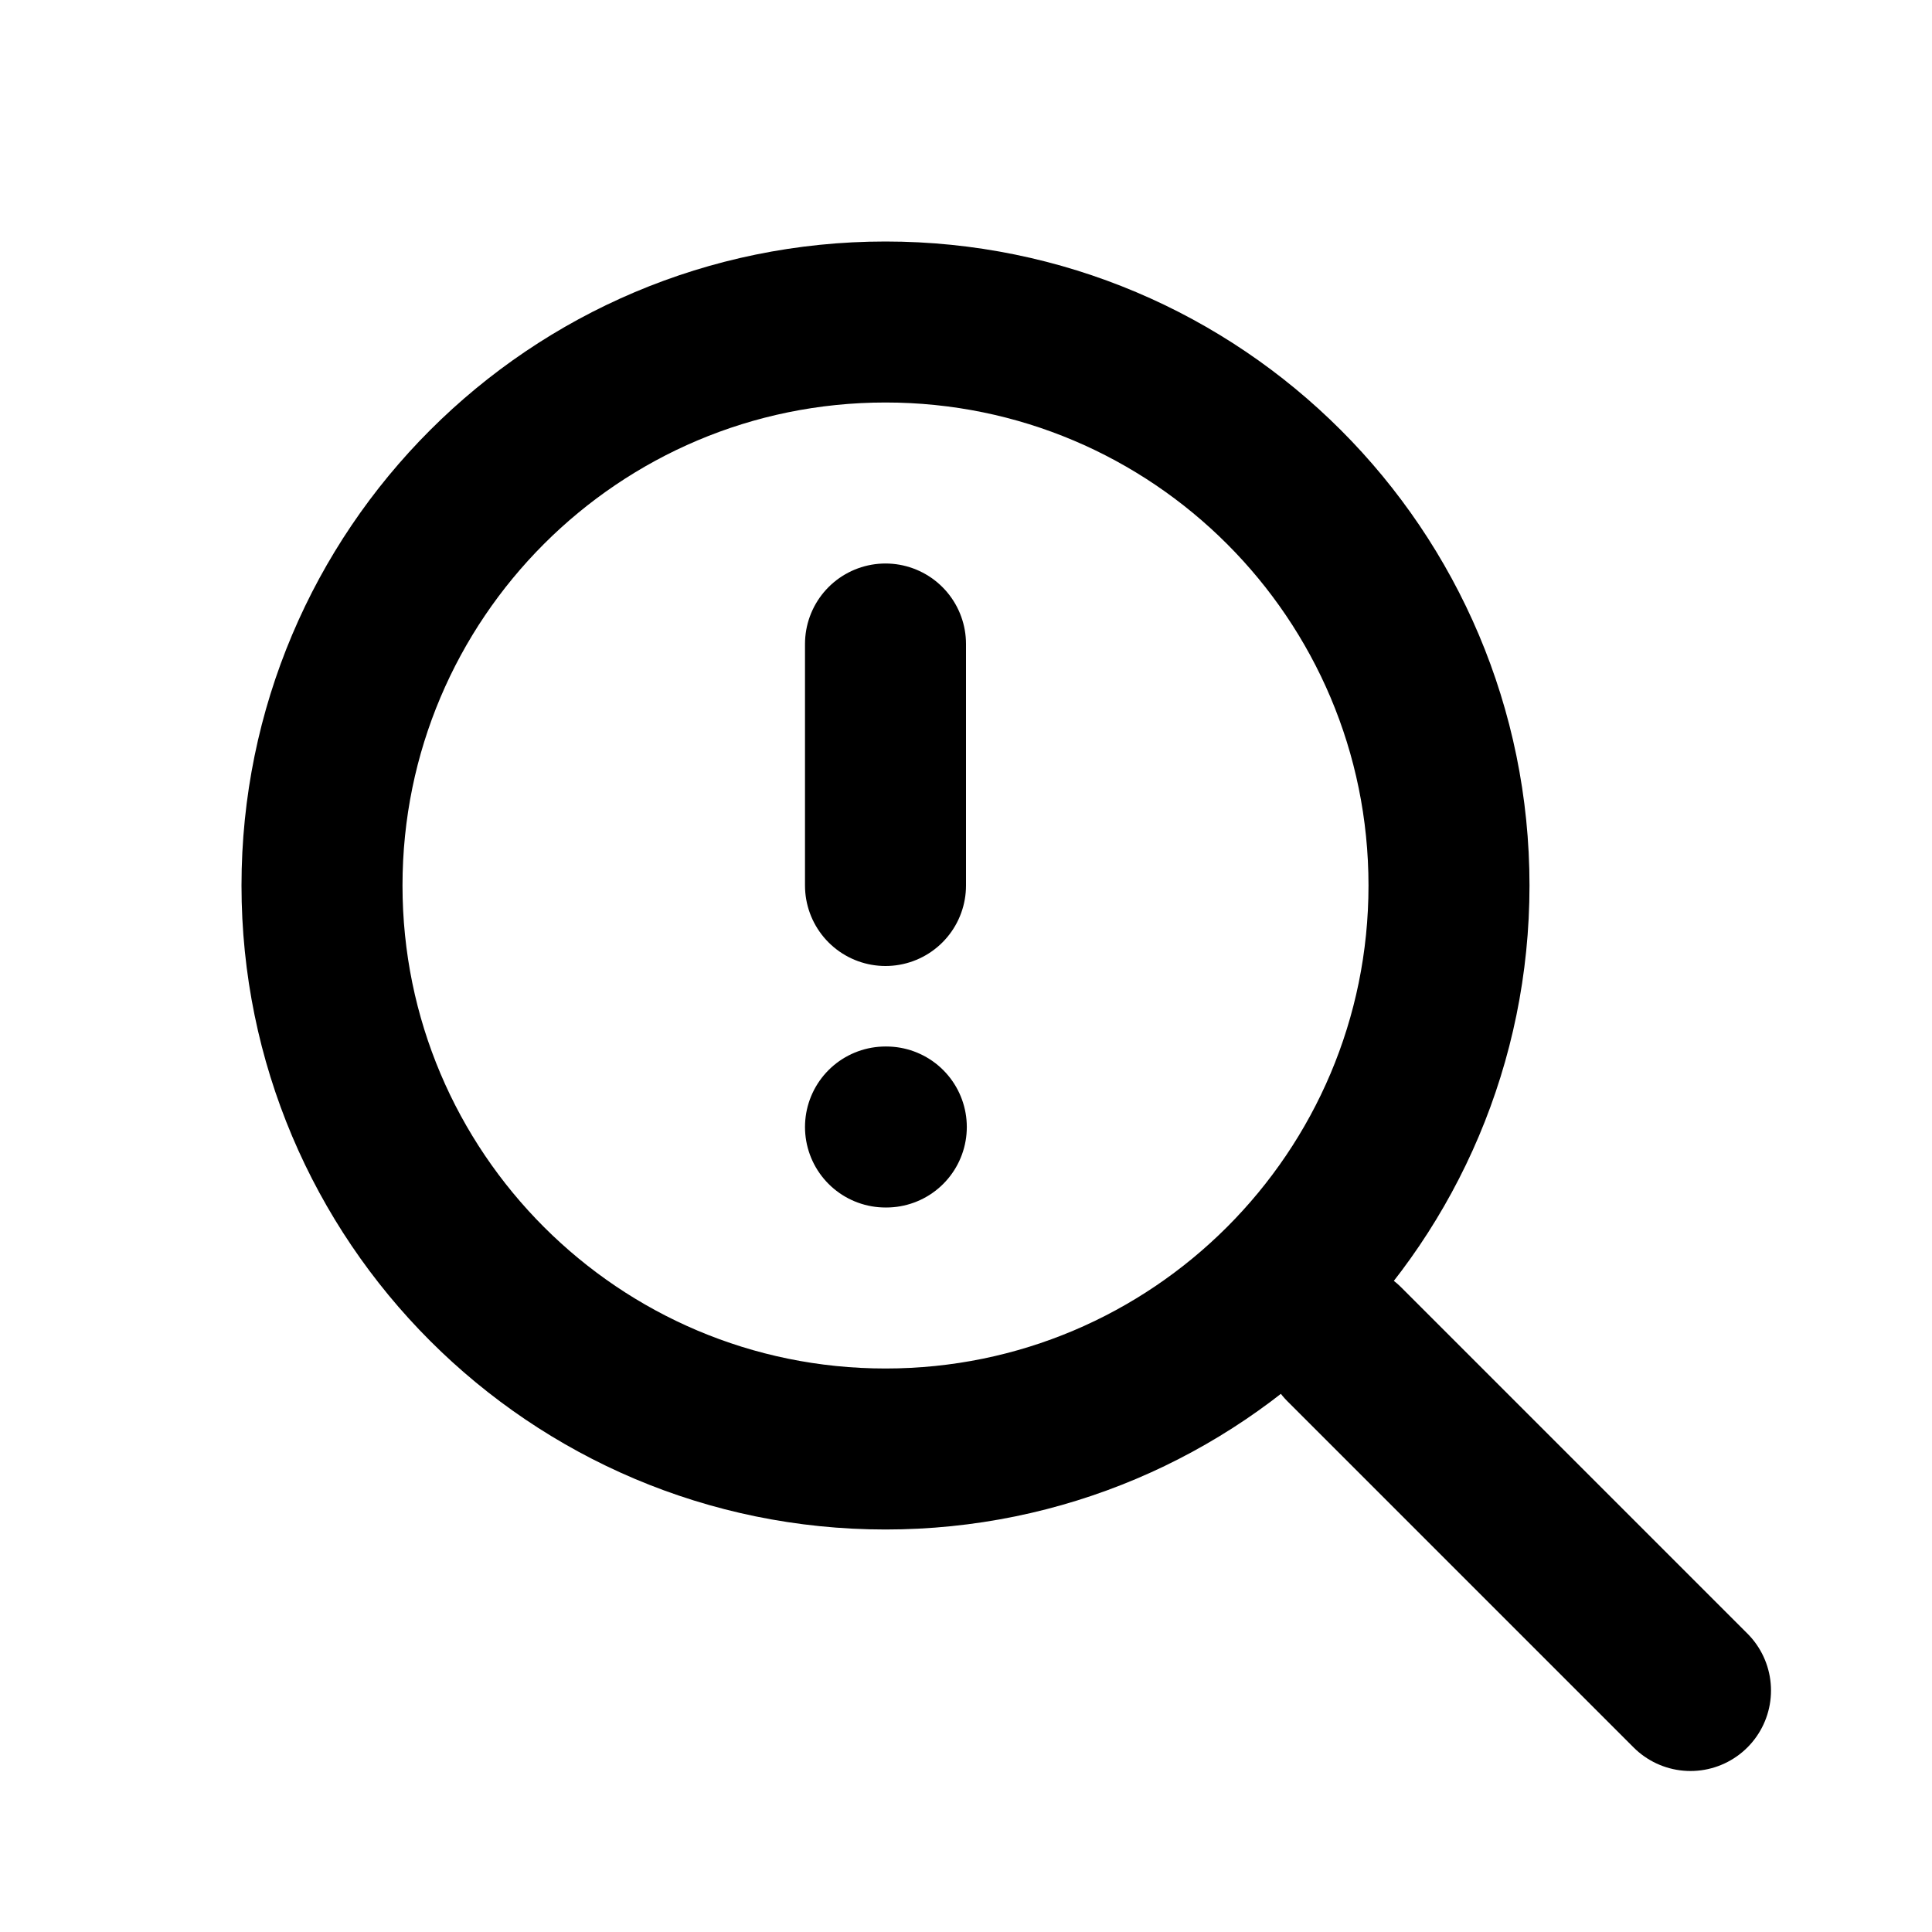
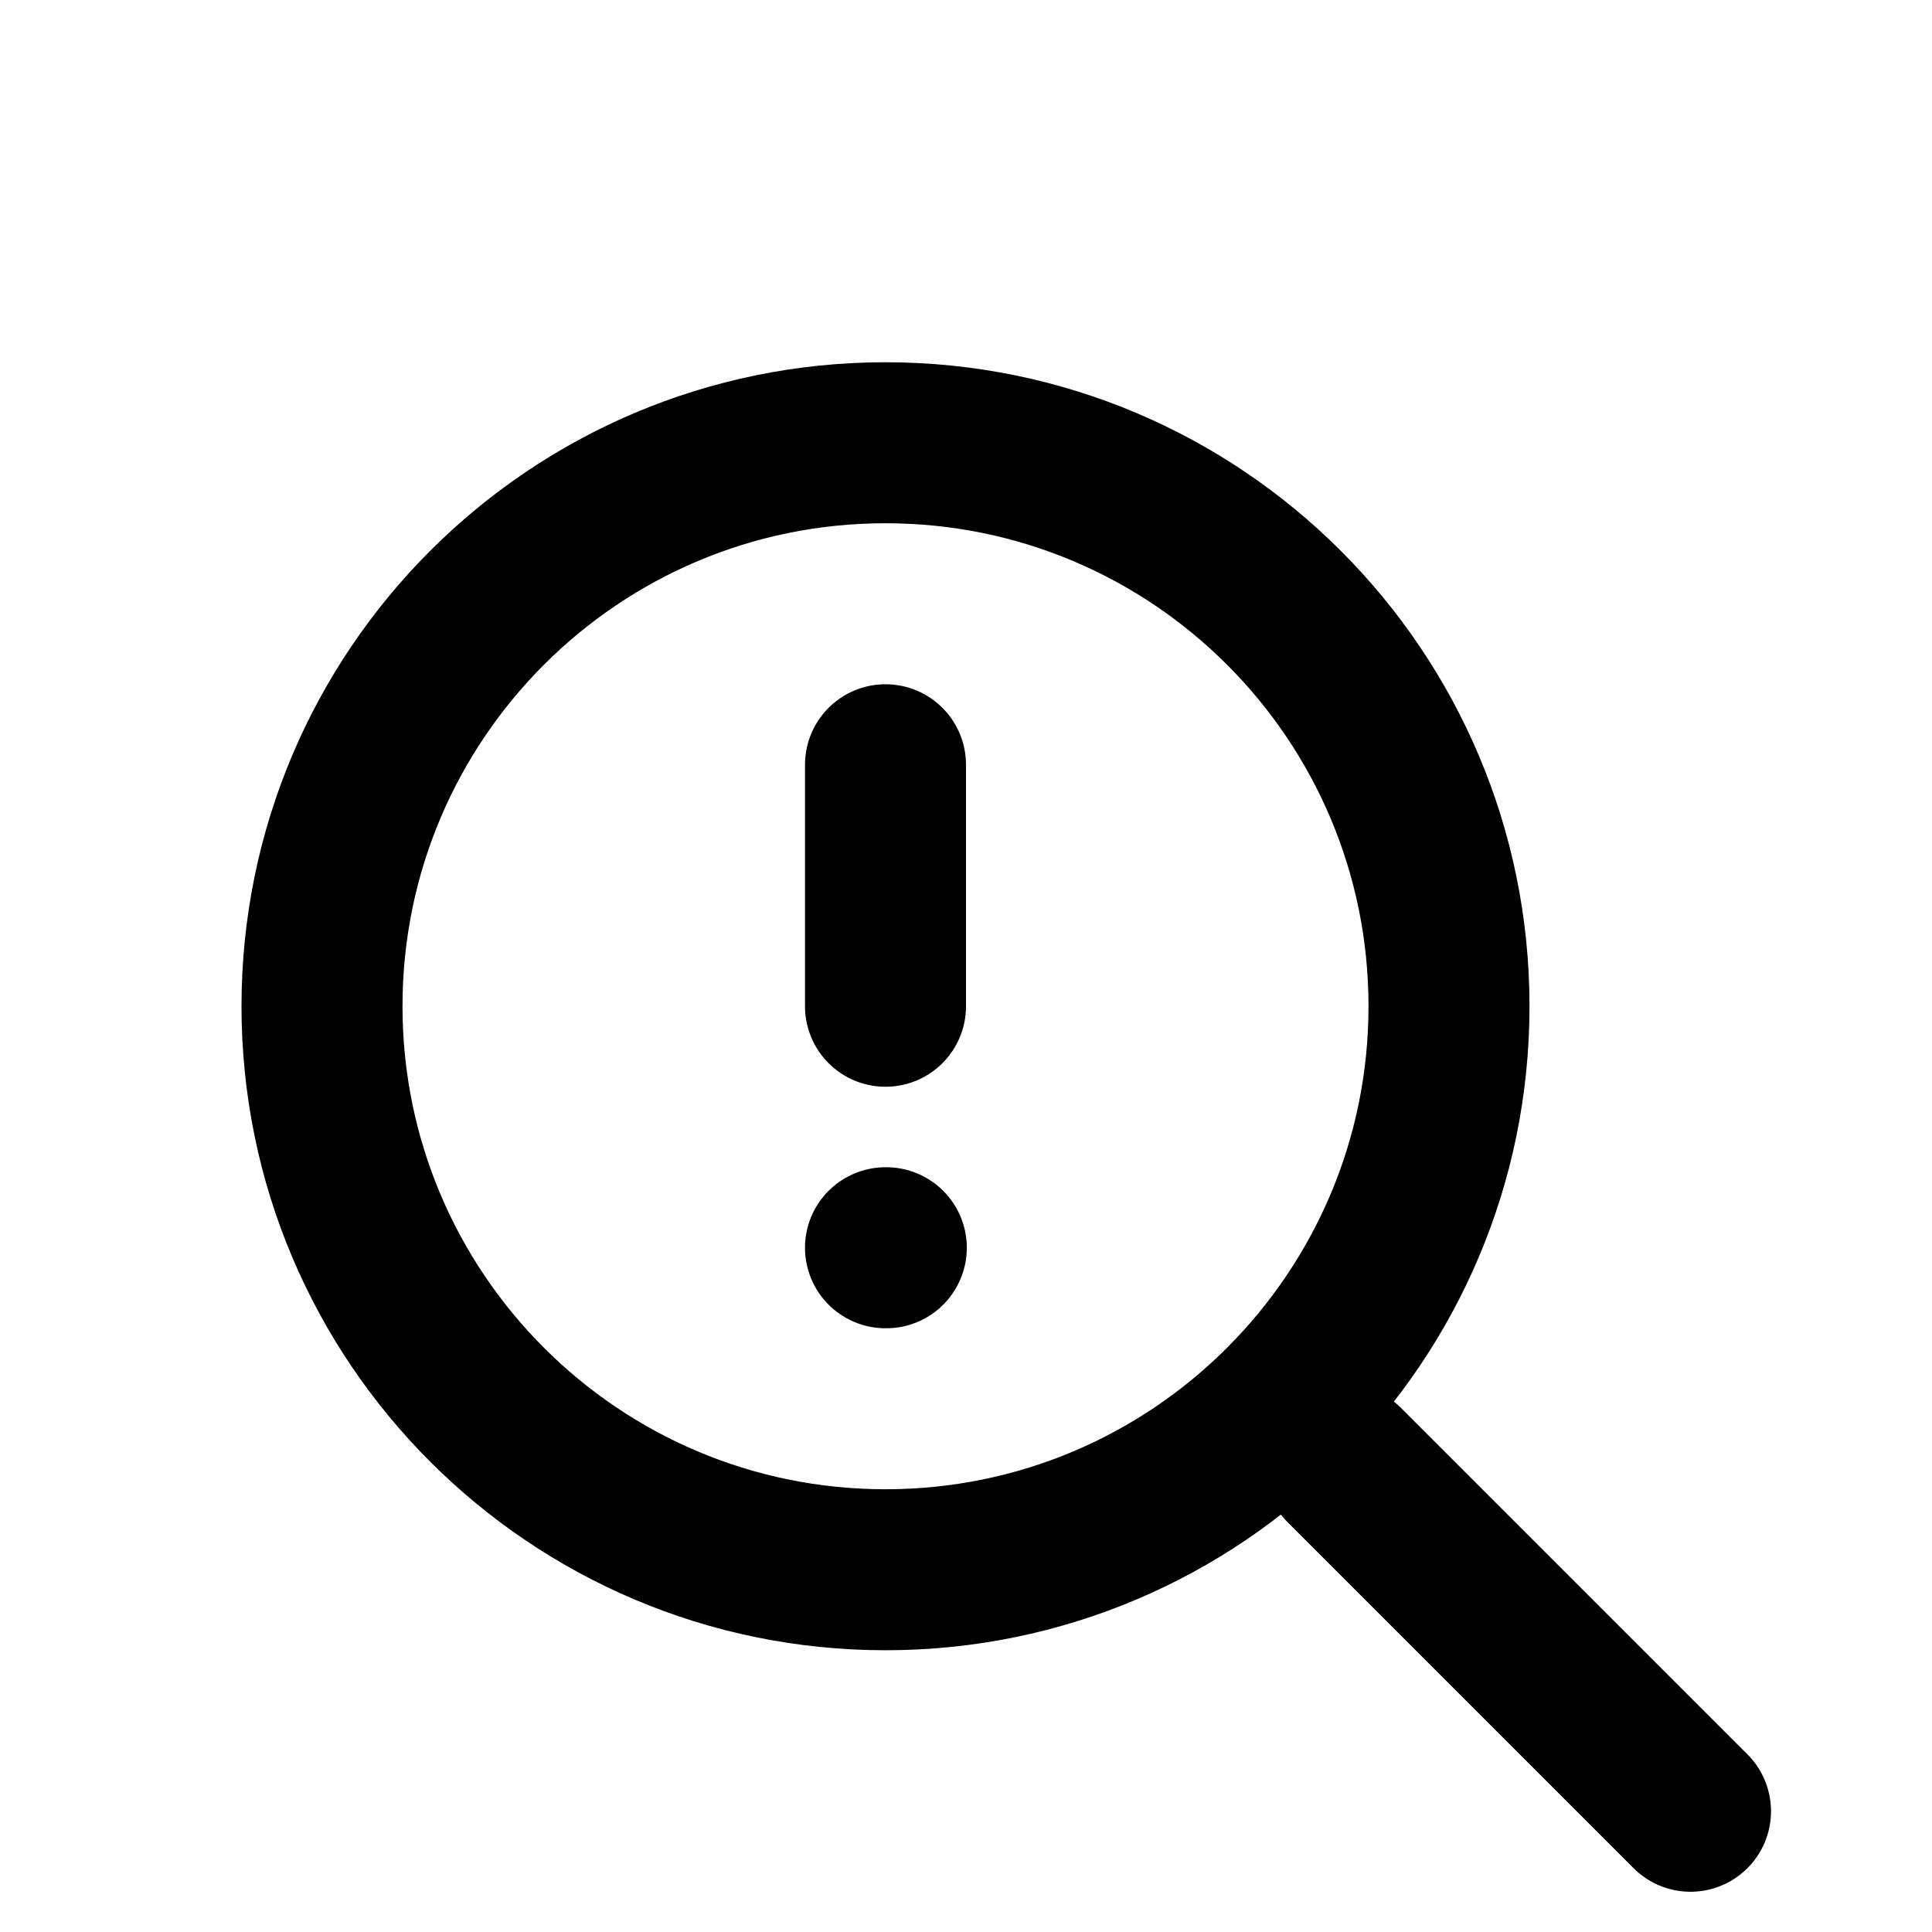
<svg xmlns="http://www.w3.org/2000/svg" width="24" height="24" viewBox="0 0 24 24" fill="none" stroke="currentColor" stroke-width="2" stroke-linecap="round" stroke-linejoin="round">
-   <circle cx="11" cy="11" r="7" />
-   <path d="m21 21-4.3-4.3" />
-   <path d="M11 8v3" />
-   <path d="M11 14h.01" />
+   <circle cx="11" cy="12.5" r="7" />
+   <path d="m21 22.5-4.3-4.3" />
+   <path d="M11 9.5v3" />
+   <path d="M11 15.5h.01" />
</svg>
